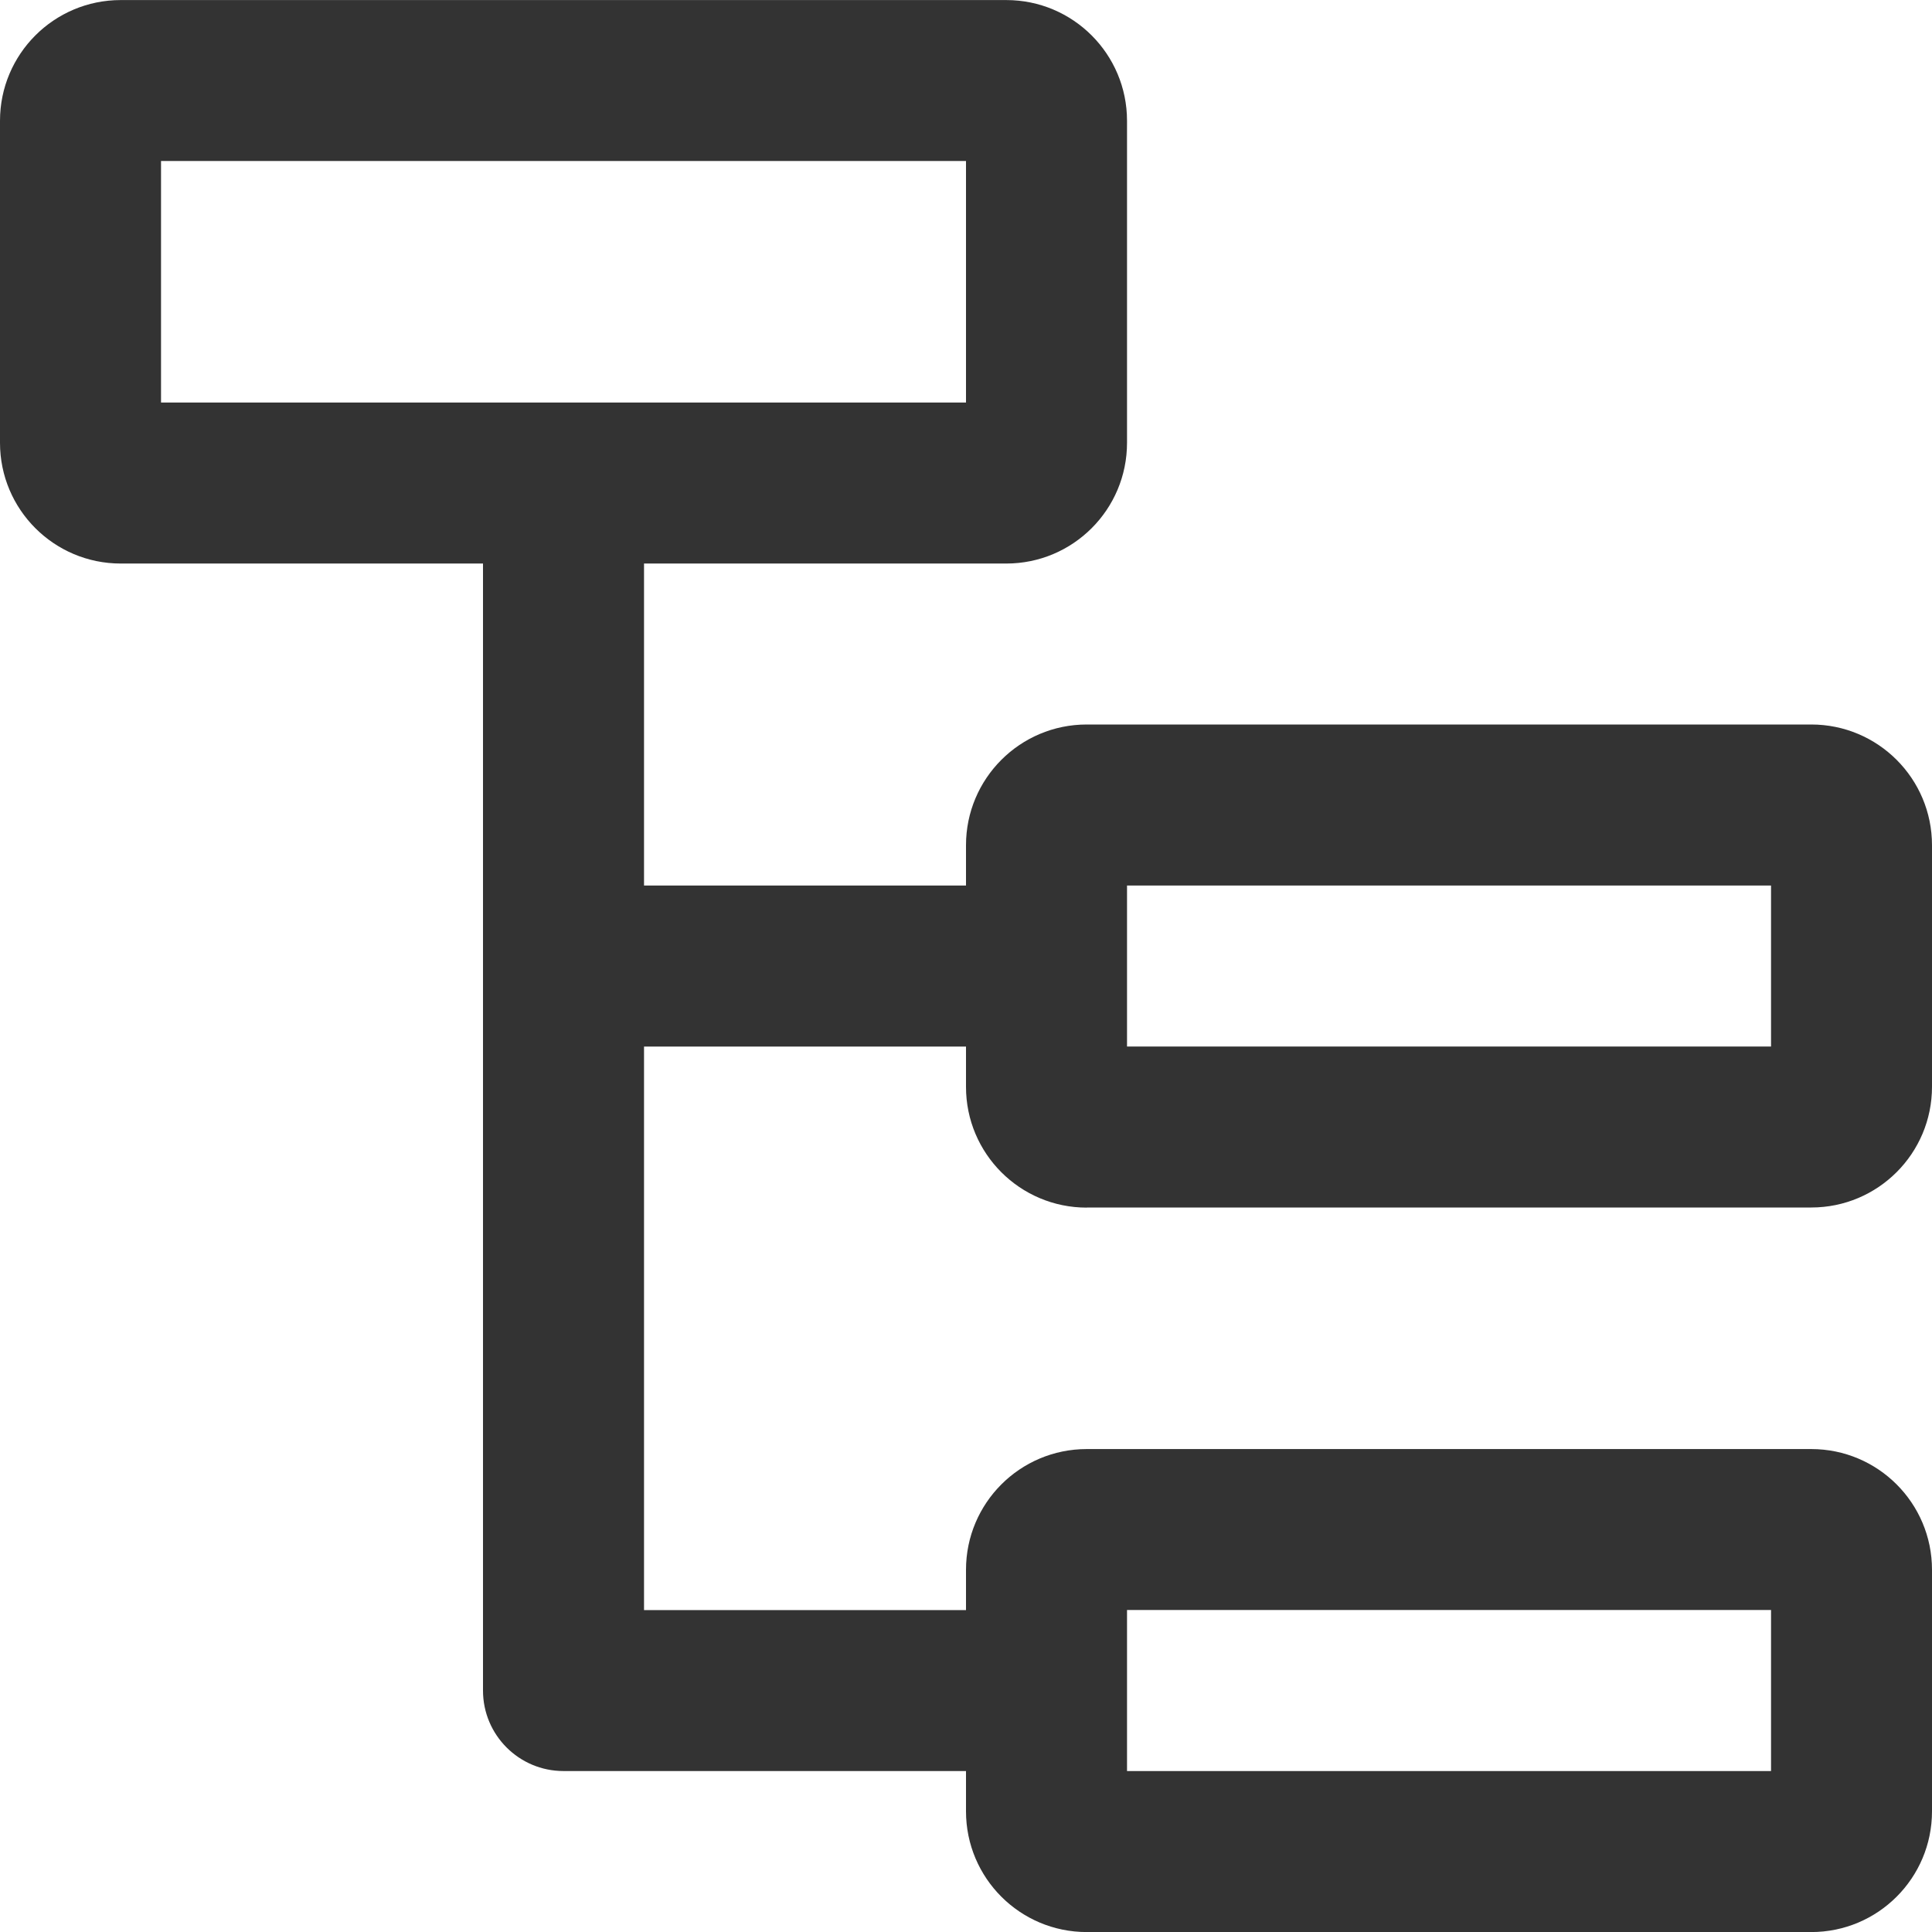
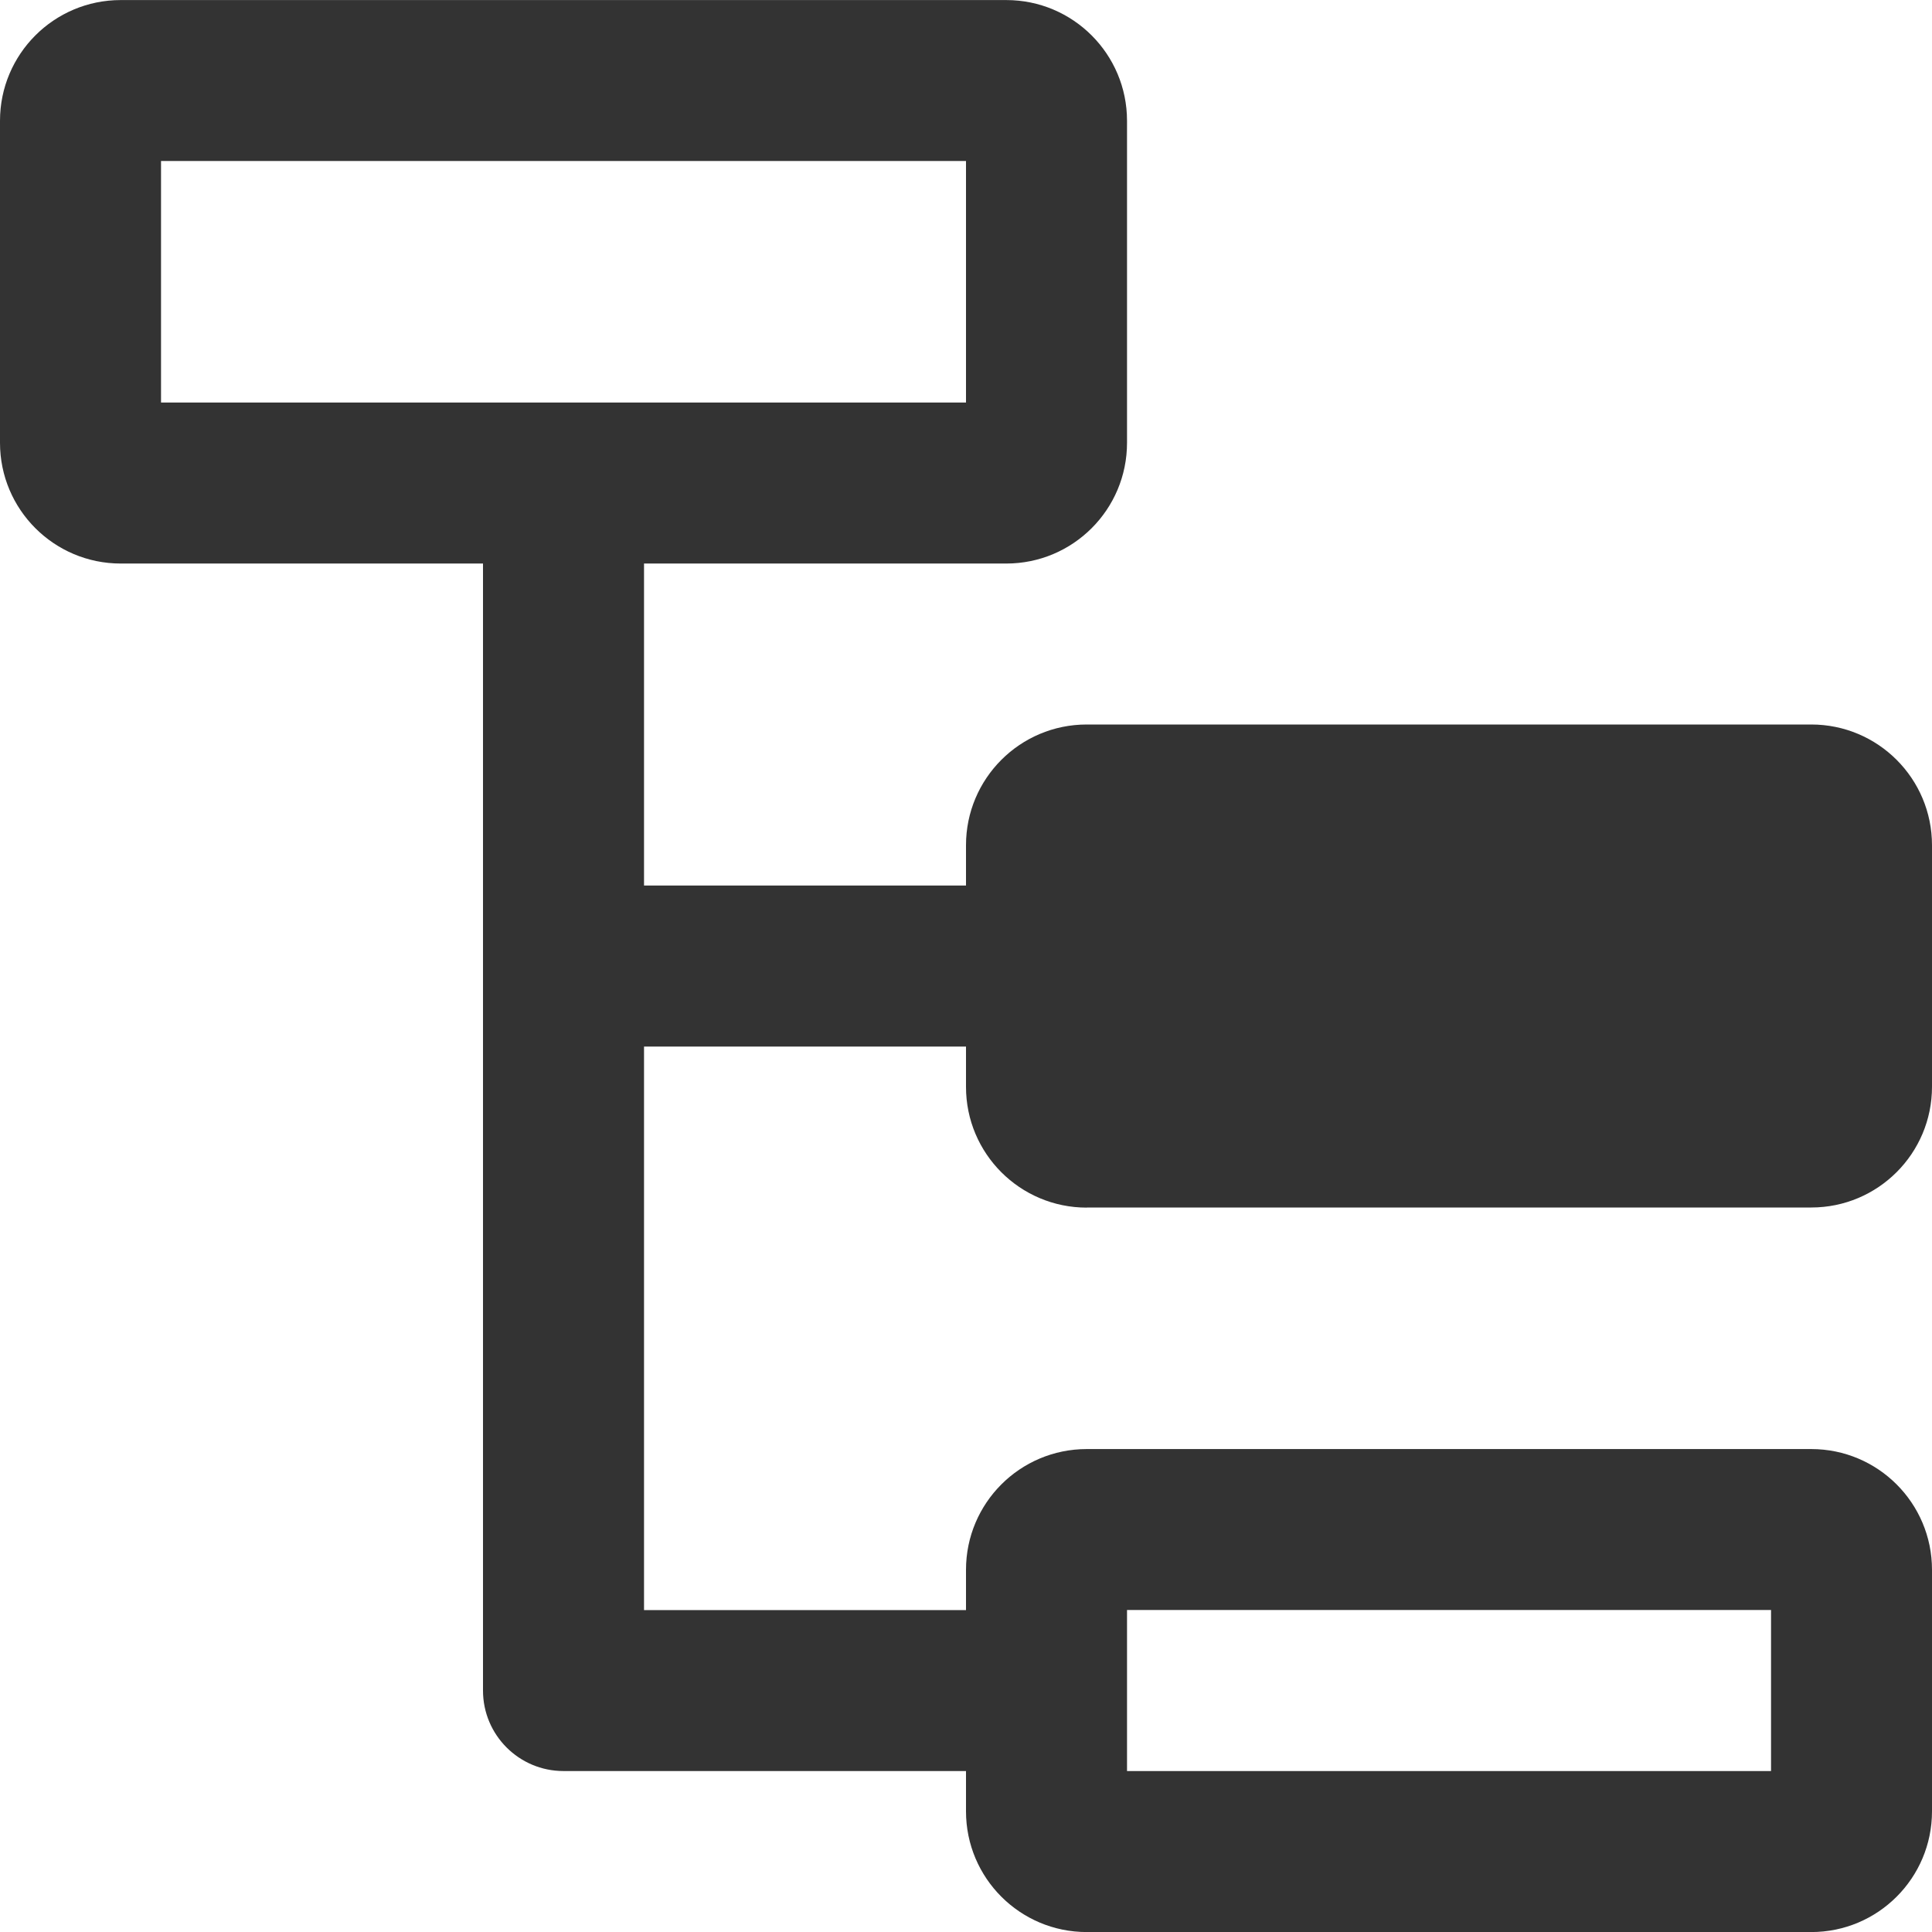
<svg xmlns="http://www.w3.org/2000/svg" version="1.1" width="32" height="32" viewBox="0 0 32 32">
-   <path fill="#333" d="M18 20h12c1.105 0 2-0.895 2-2v0-4c0-1.105-0.895-2-2-2v0h-12c-1.105 0-2 0.895-2 2v0 0.667h-5.333v-5.333h6c1.105 0 2-0.895 2-2v0-5.333c0-1.105-0.895-2-2-2v0h-14.667c-1.105 0-2 0.895-2 2v0 5.333c0 1.105 0.895 2 2 2v0h6v18.667c0 0.736 0.597 1.333 1.333 1.333v0h6.667v0.667c0 1.105 0.895 2 2 2v0h12c1.105 0 2-0.895 2-2v0-4c0-1.105-0.895-2-2-2v0h-12c-1.105 0-2 0.895-2 2v0 0.667h-5.333v-9.333h5.333v0.667c0 1.105 0.895 2 2 2v0zM2.667 2.667h13.333v4h-13.333zM18.667 26.667h10.667v2.667h-10.667zM18.667 14.667h10.667v2.667h-10.667z" />
+   <path fill="#333" d="M18 20h12c1.105 0 2-0.895 2-2v0-4c0-1.105-0.895-2-2-2v0h-12c-1.105 0-2 0.895-2 2v0 0.667h-5.333v-5.333h6c1.105 0 2-0.895 2-2v0-5.333c0-1.105-0.895-2-2-2v0h-14.667c-1.105 0-2 0.895-2 2v0 5.333c0 1.105 0.895 2 2 2v0h6v18.667c0 0.736 0.597 1.333 1.333 1.333v0h6.667v0.667c0 1.105 0.895 2 2 2v0h12c1.105 0 2-0.895 2-2v0-4c0-1.105-0.895-2-2-2v0h-12c-1.105 0-2 0.895-2 2v0 0.667h-5.333v-9.333h5.333v0.667c0 1.105 0.895 2 2 2v0zM18.667 26.667h10.667v2.667h-10.667zM2.667 6.667v-4h13.333v4z" />
</svg>
